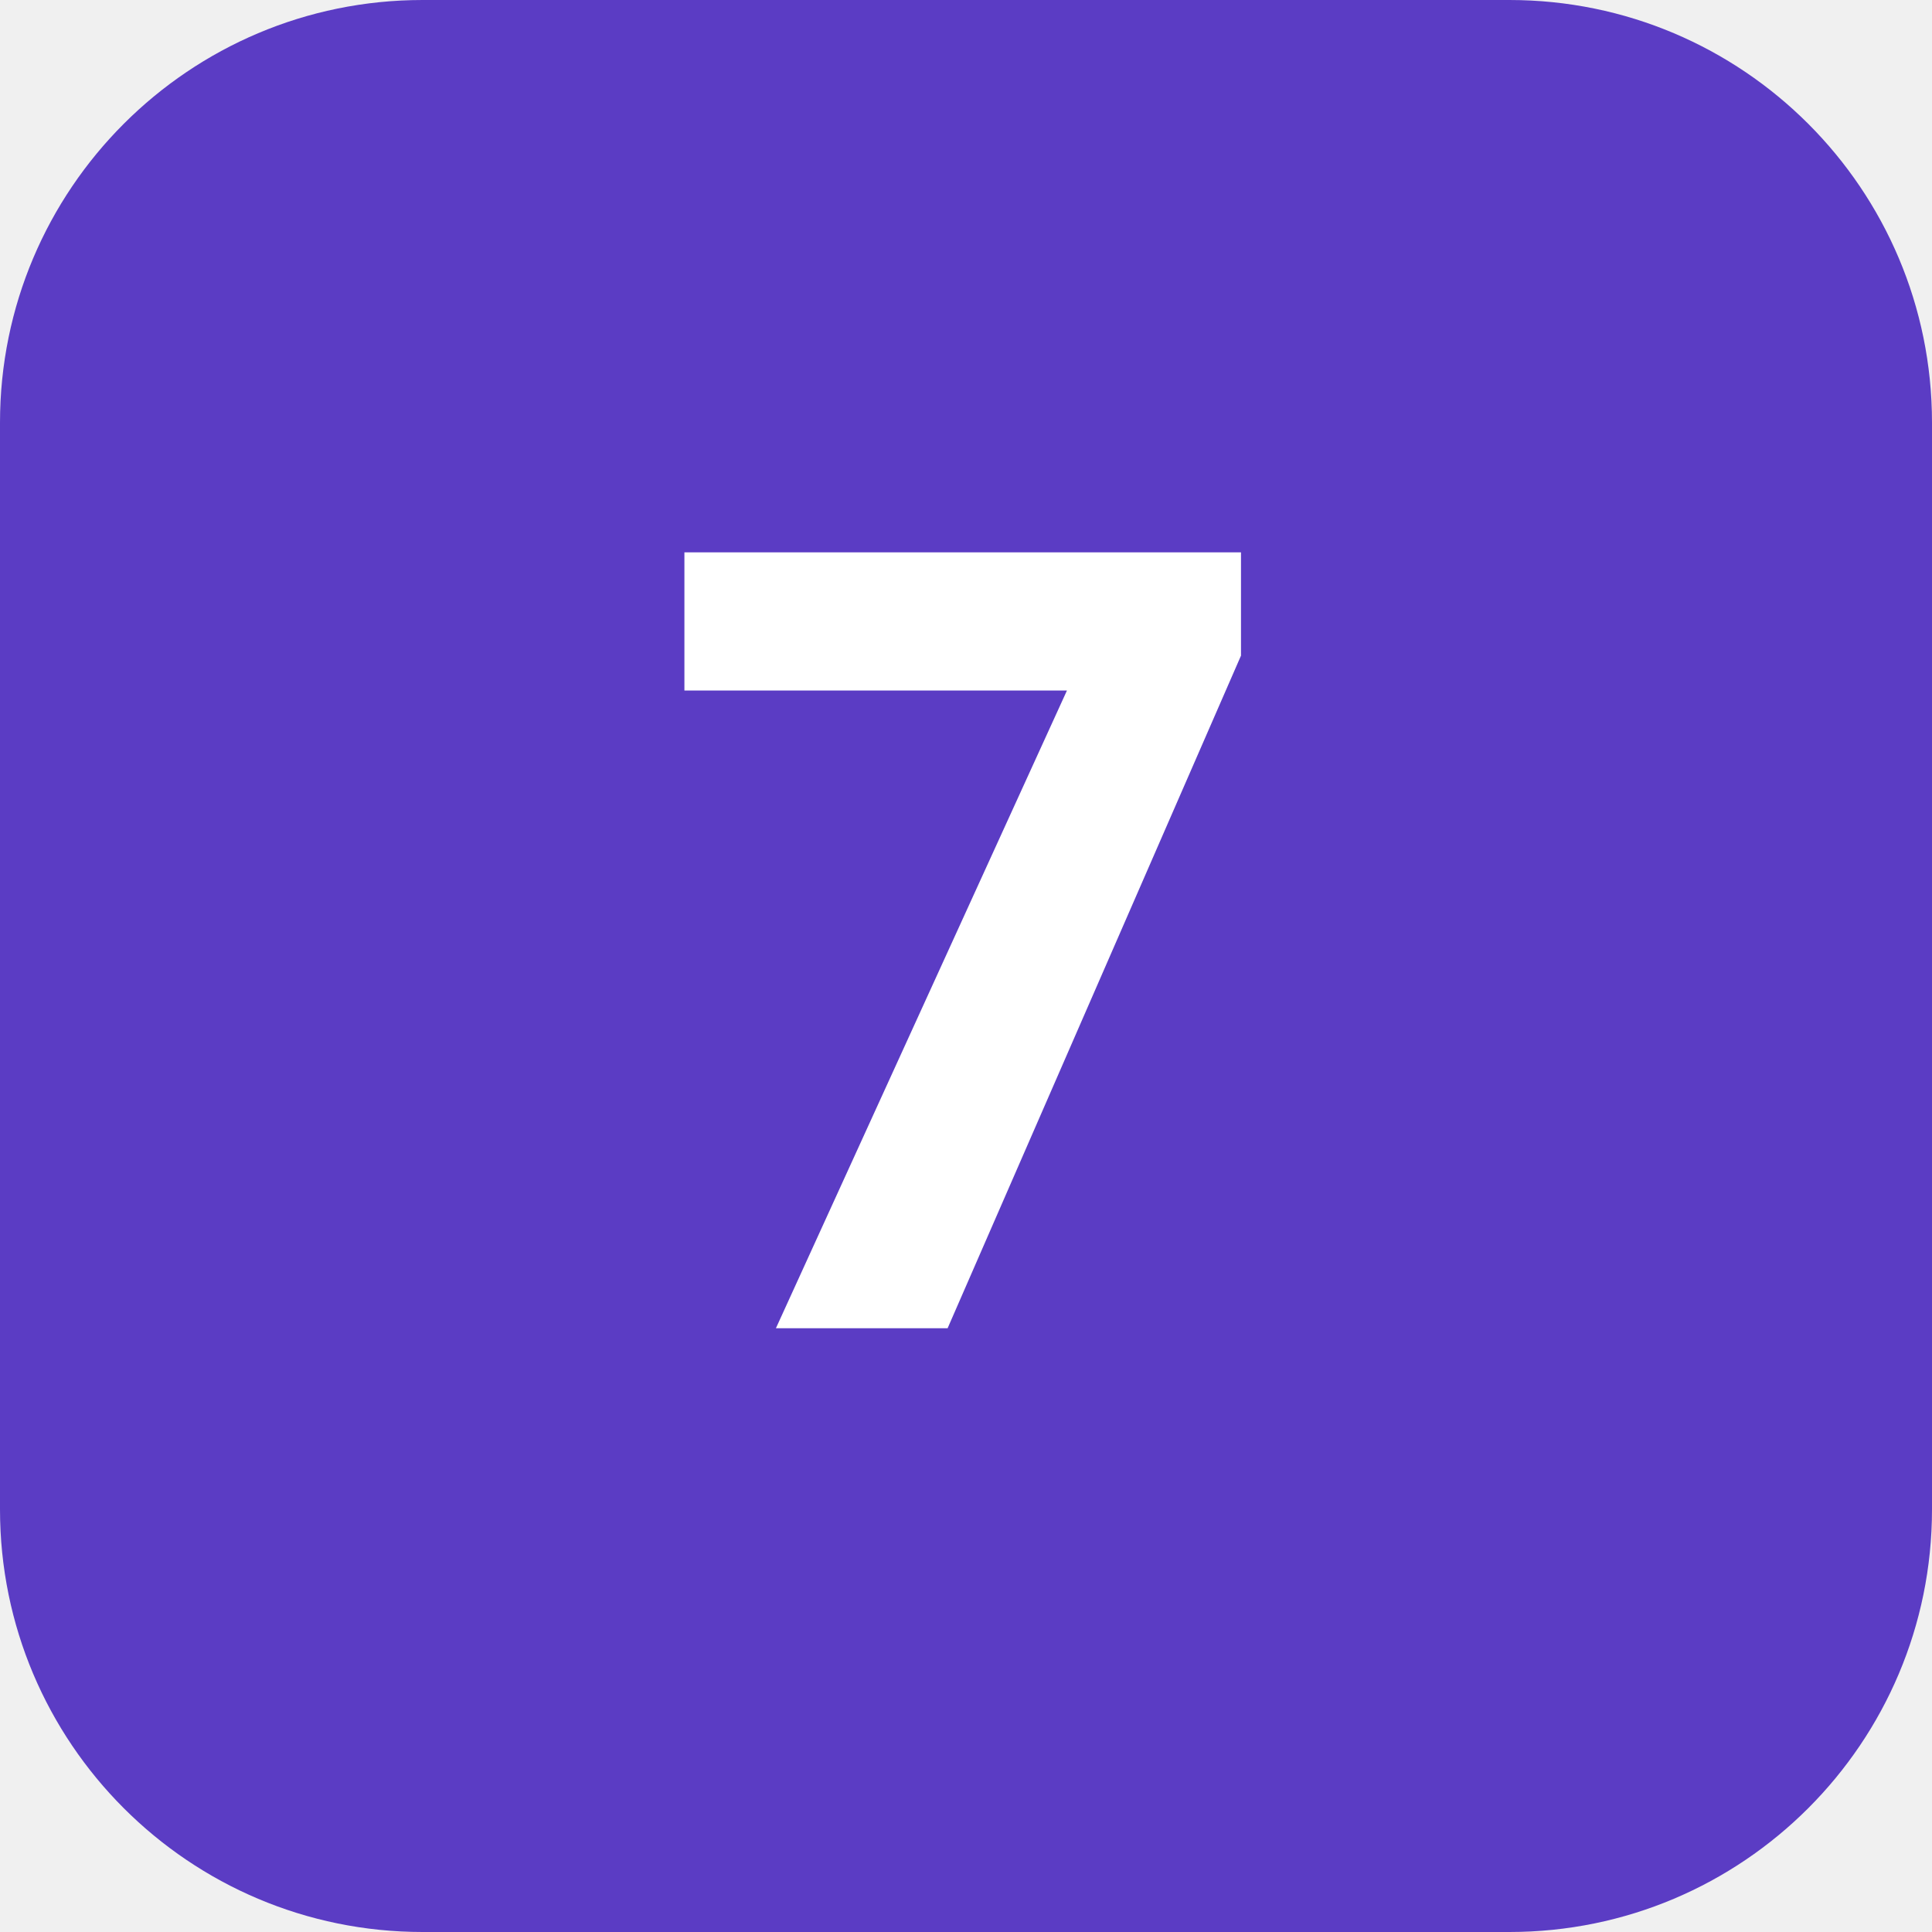
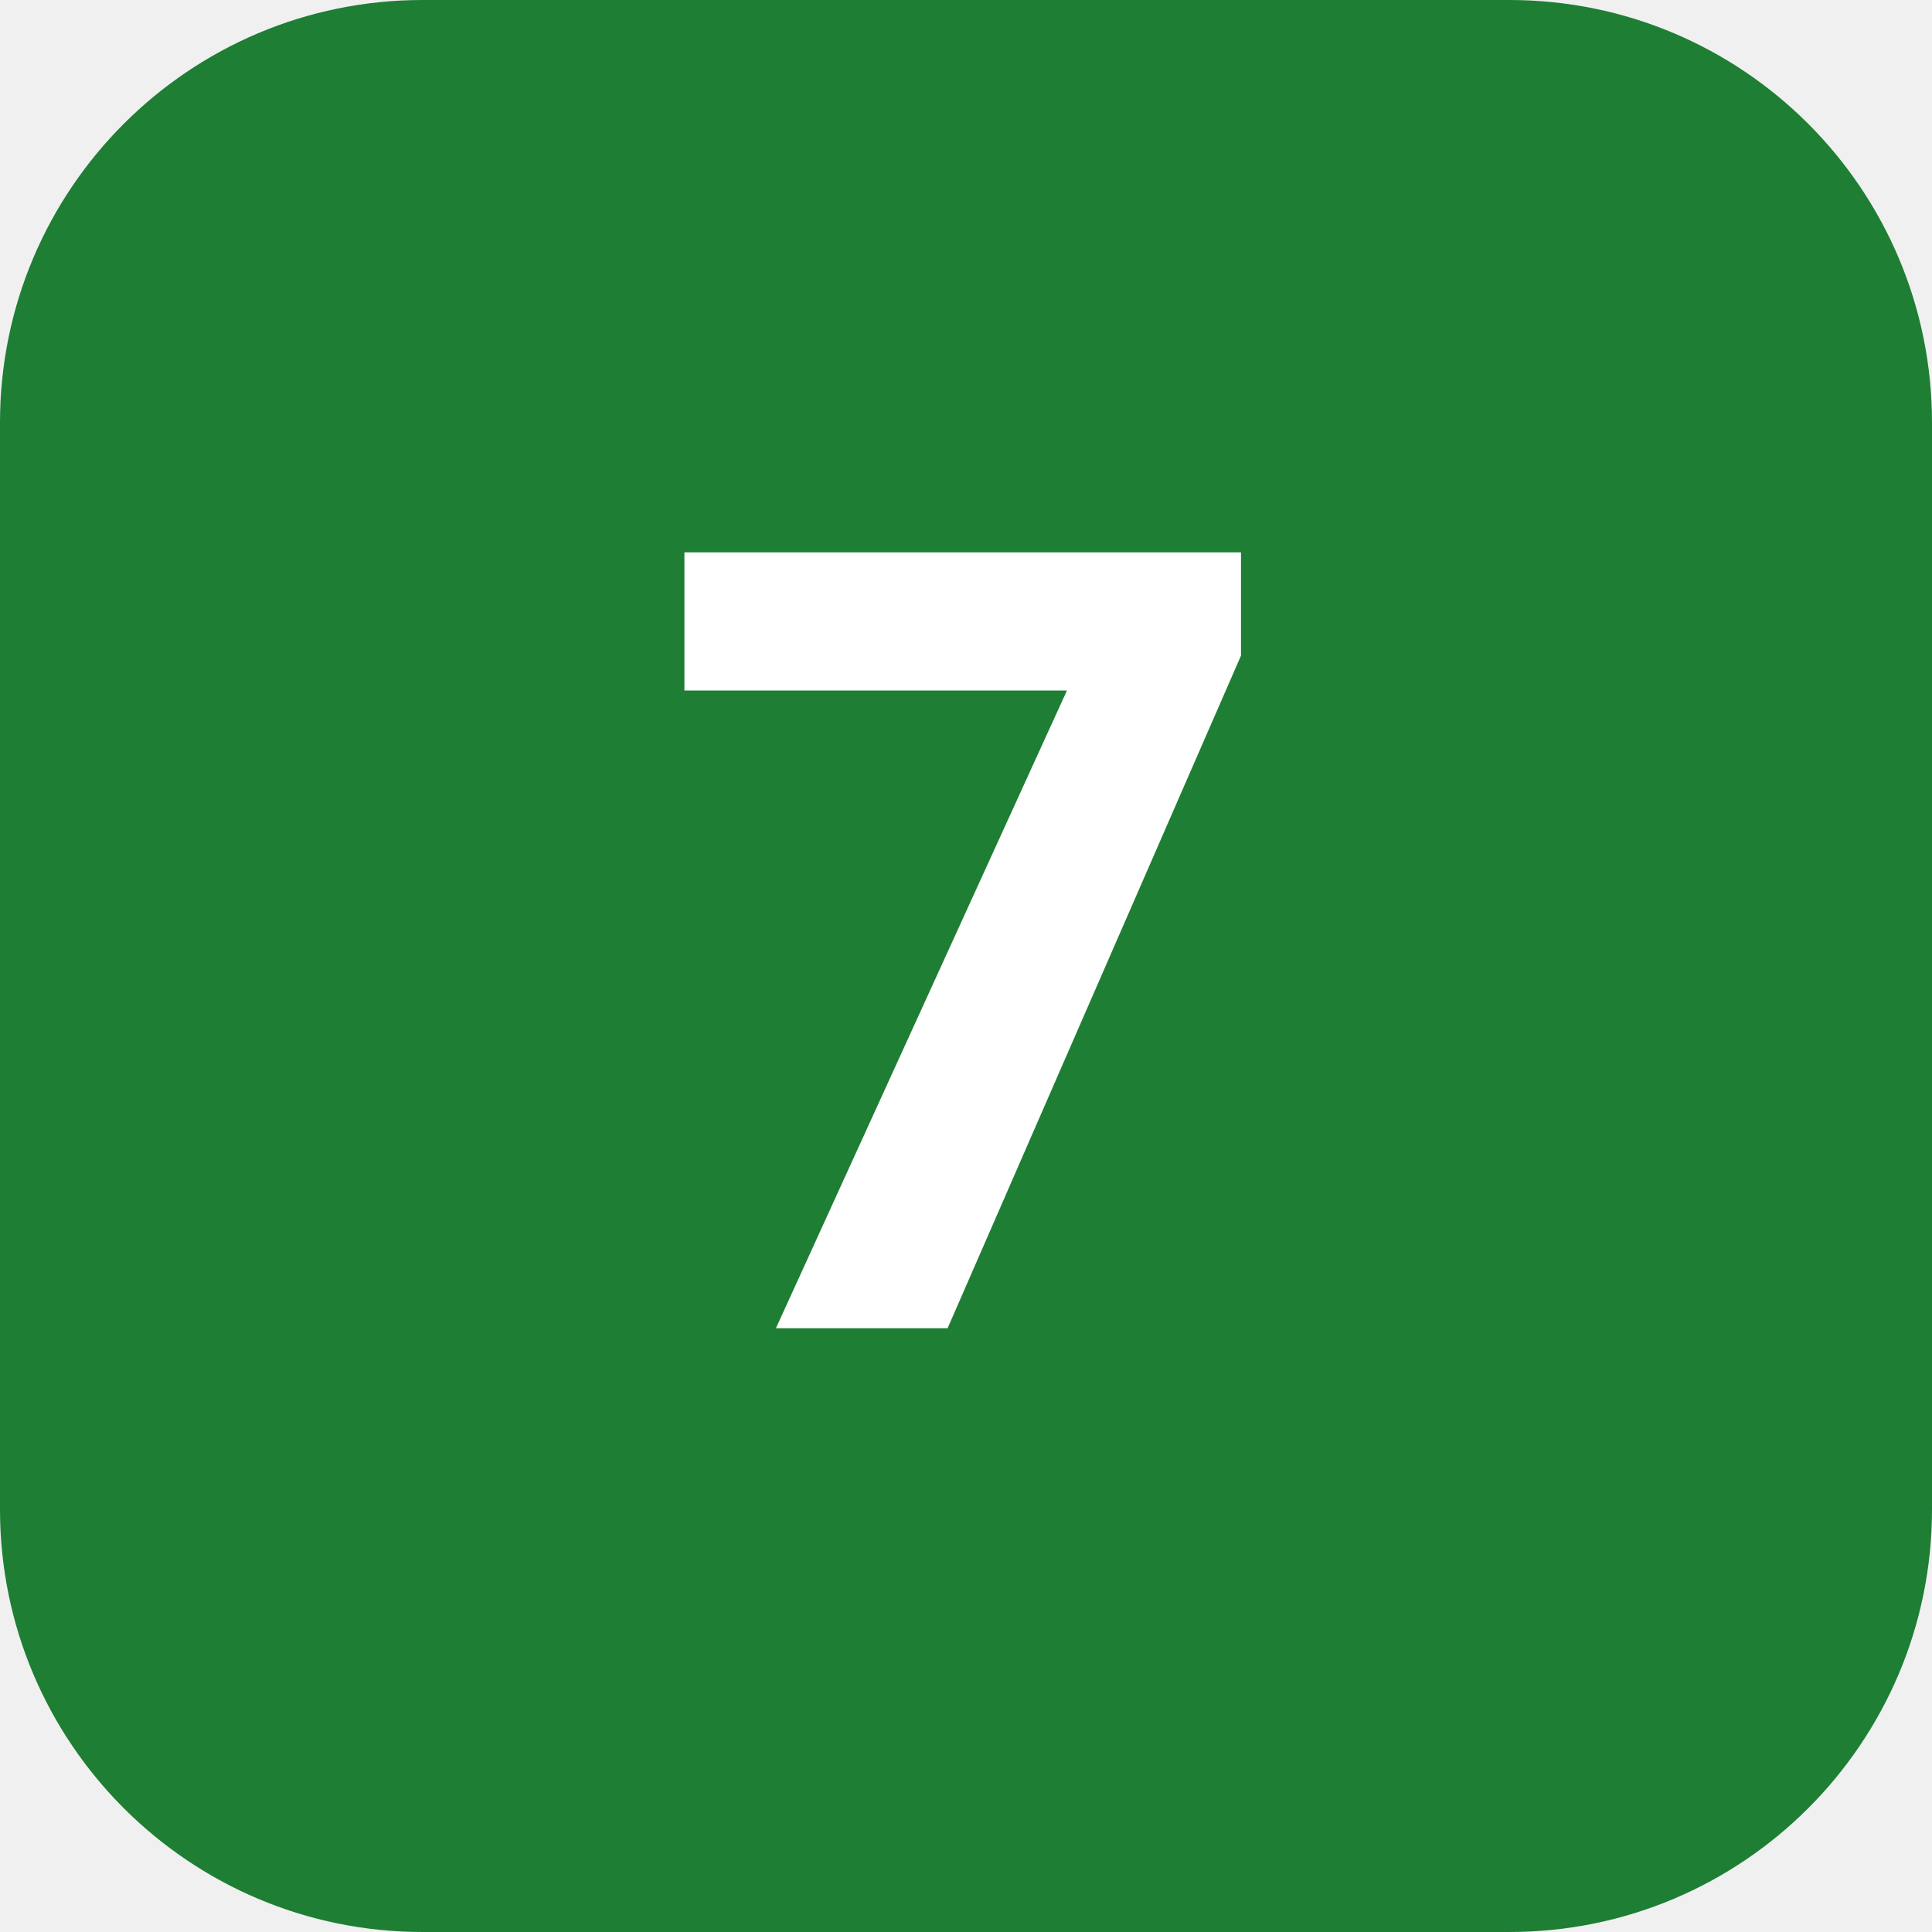
<svg xmlns="http://www.w3.org/2000/svg" viewBox="0 0 64 64">
-   <rect width="64" height="64" rx="14" fill="#5B3CC4" />
+   <rect width="64" height="64" rx="14" fill="#1E7E34" />
  <text x="32" y="44" font-family="system-ui,sans-serif" font-size="36" font-weight="700" fill="#fff" text-anchor="middle">7</text>
</svg>
